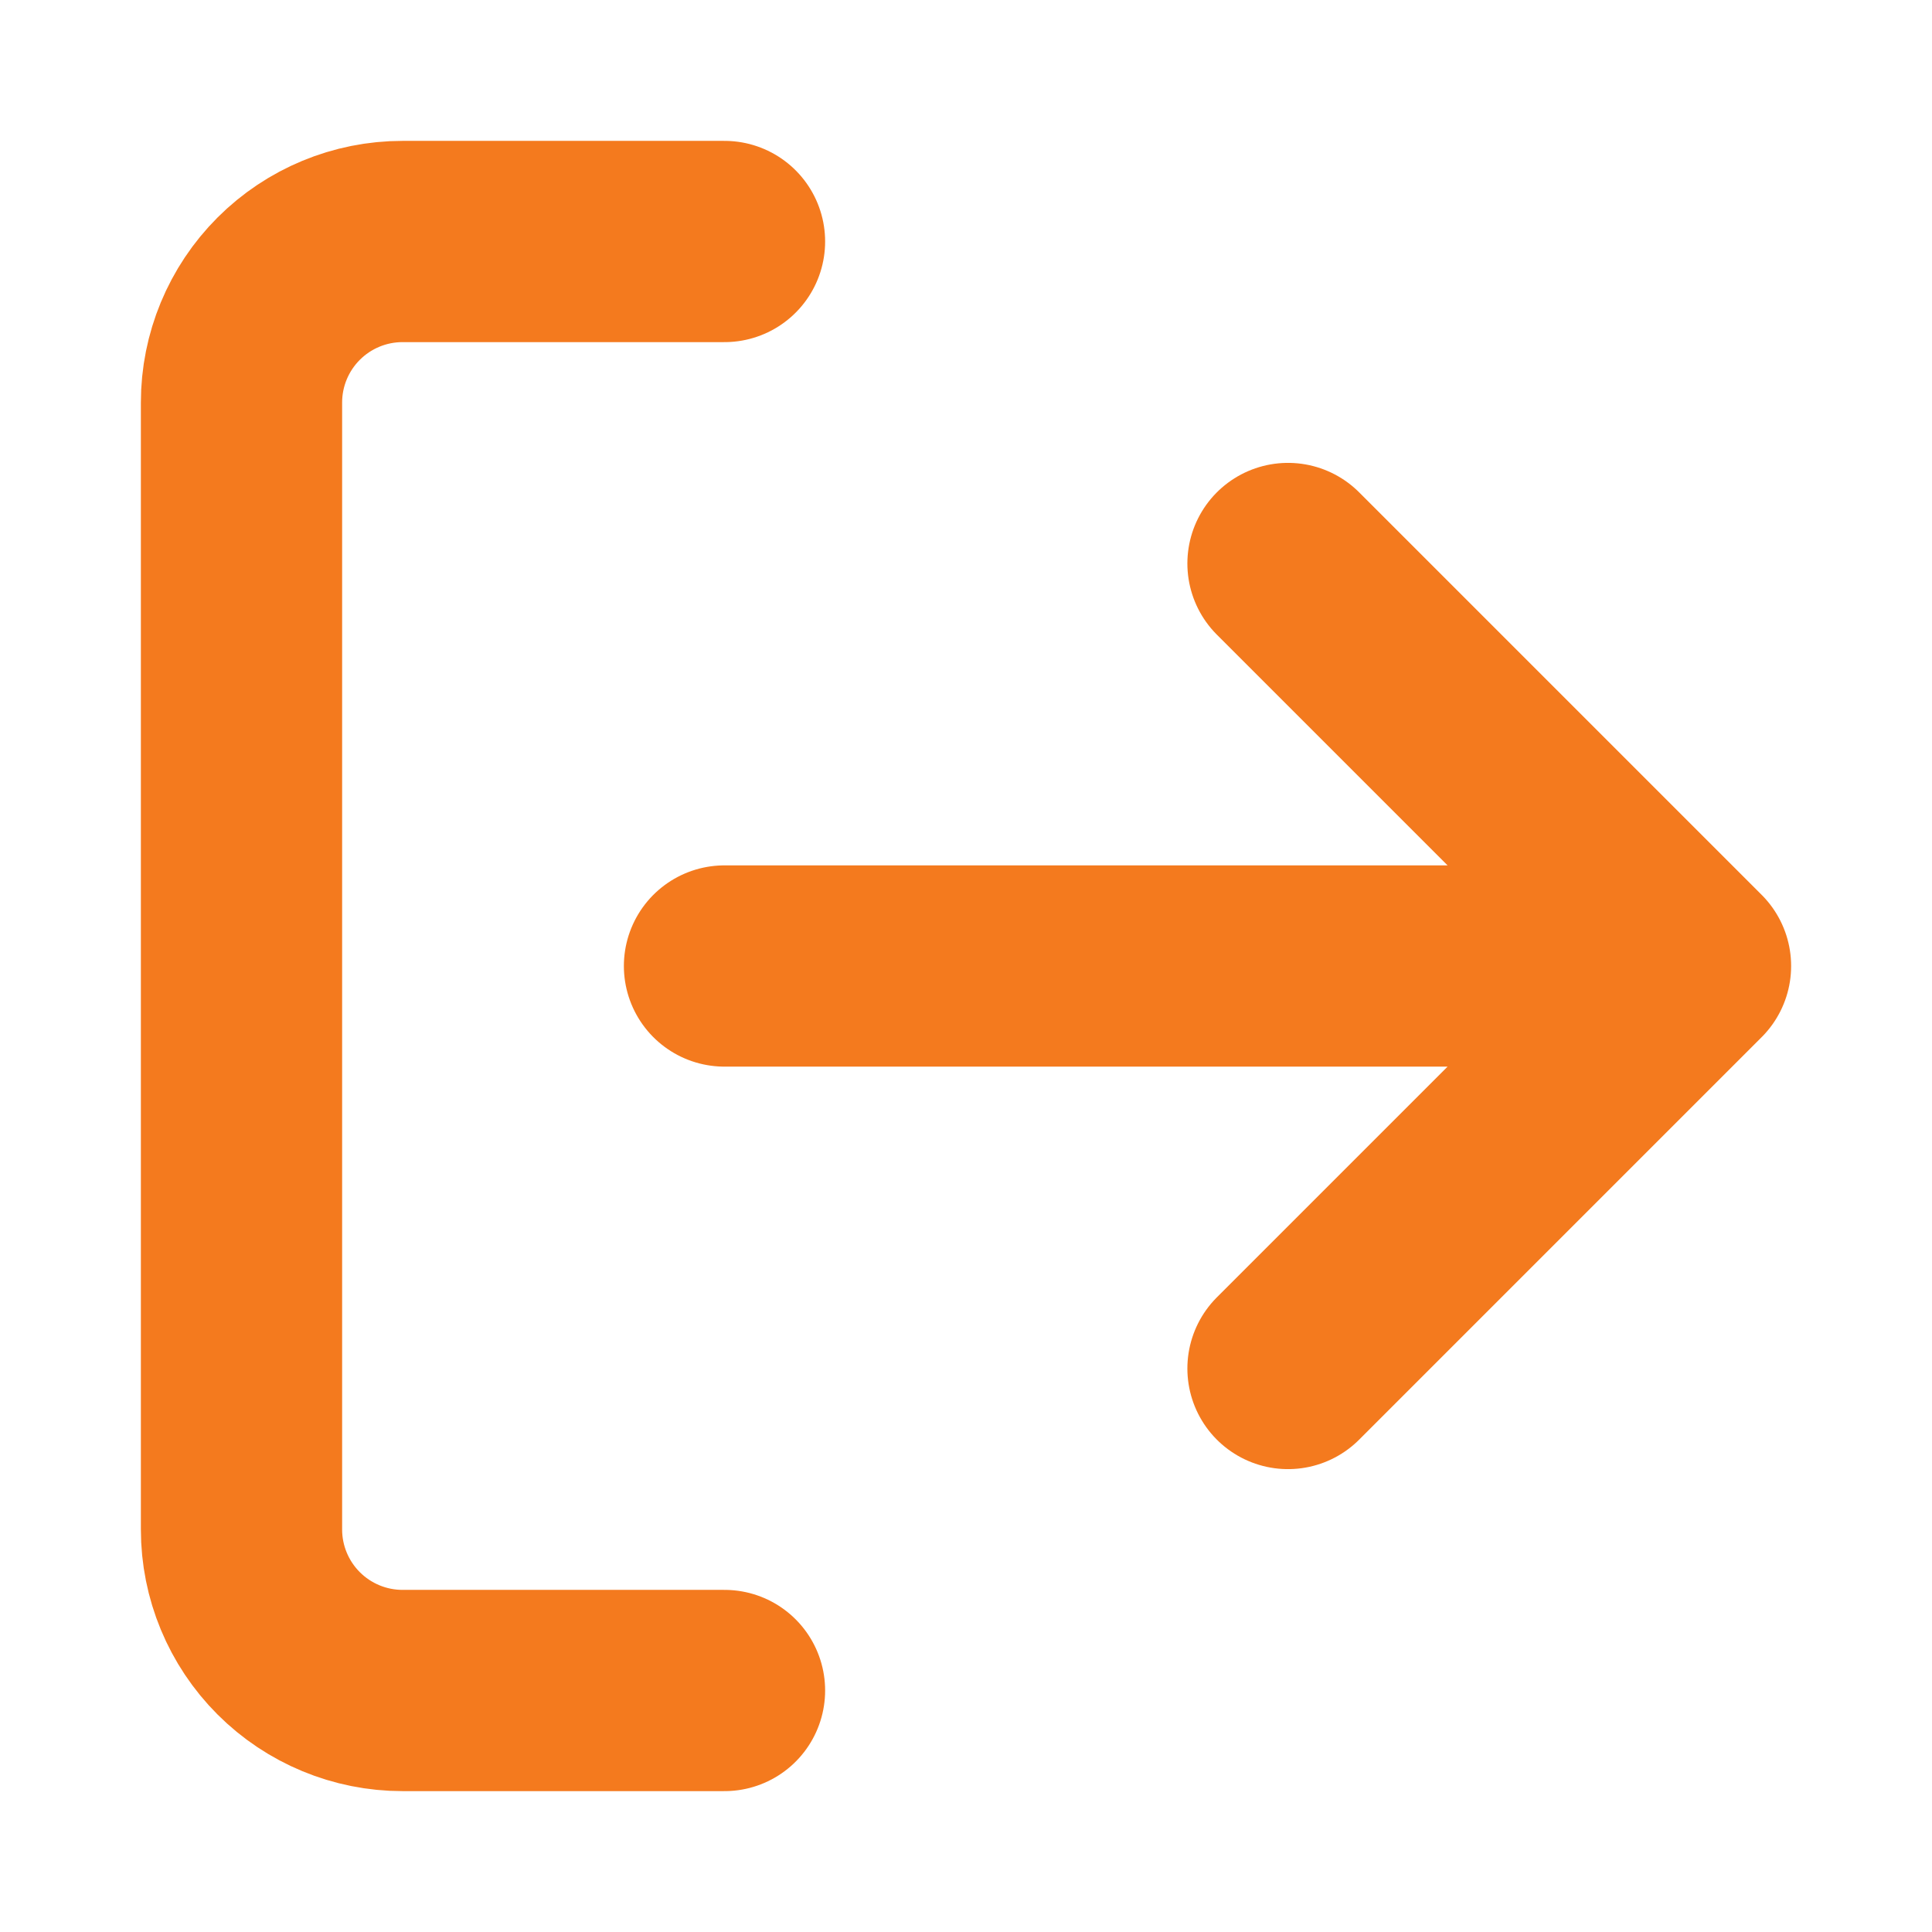
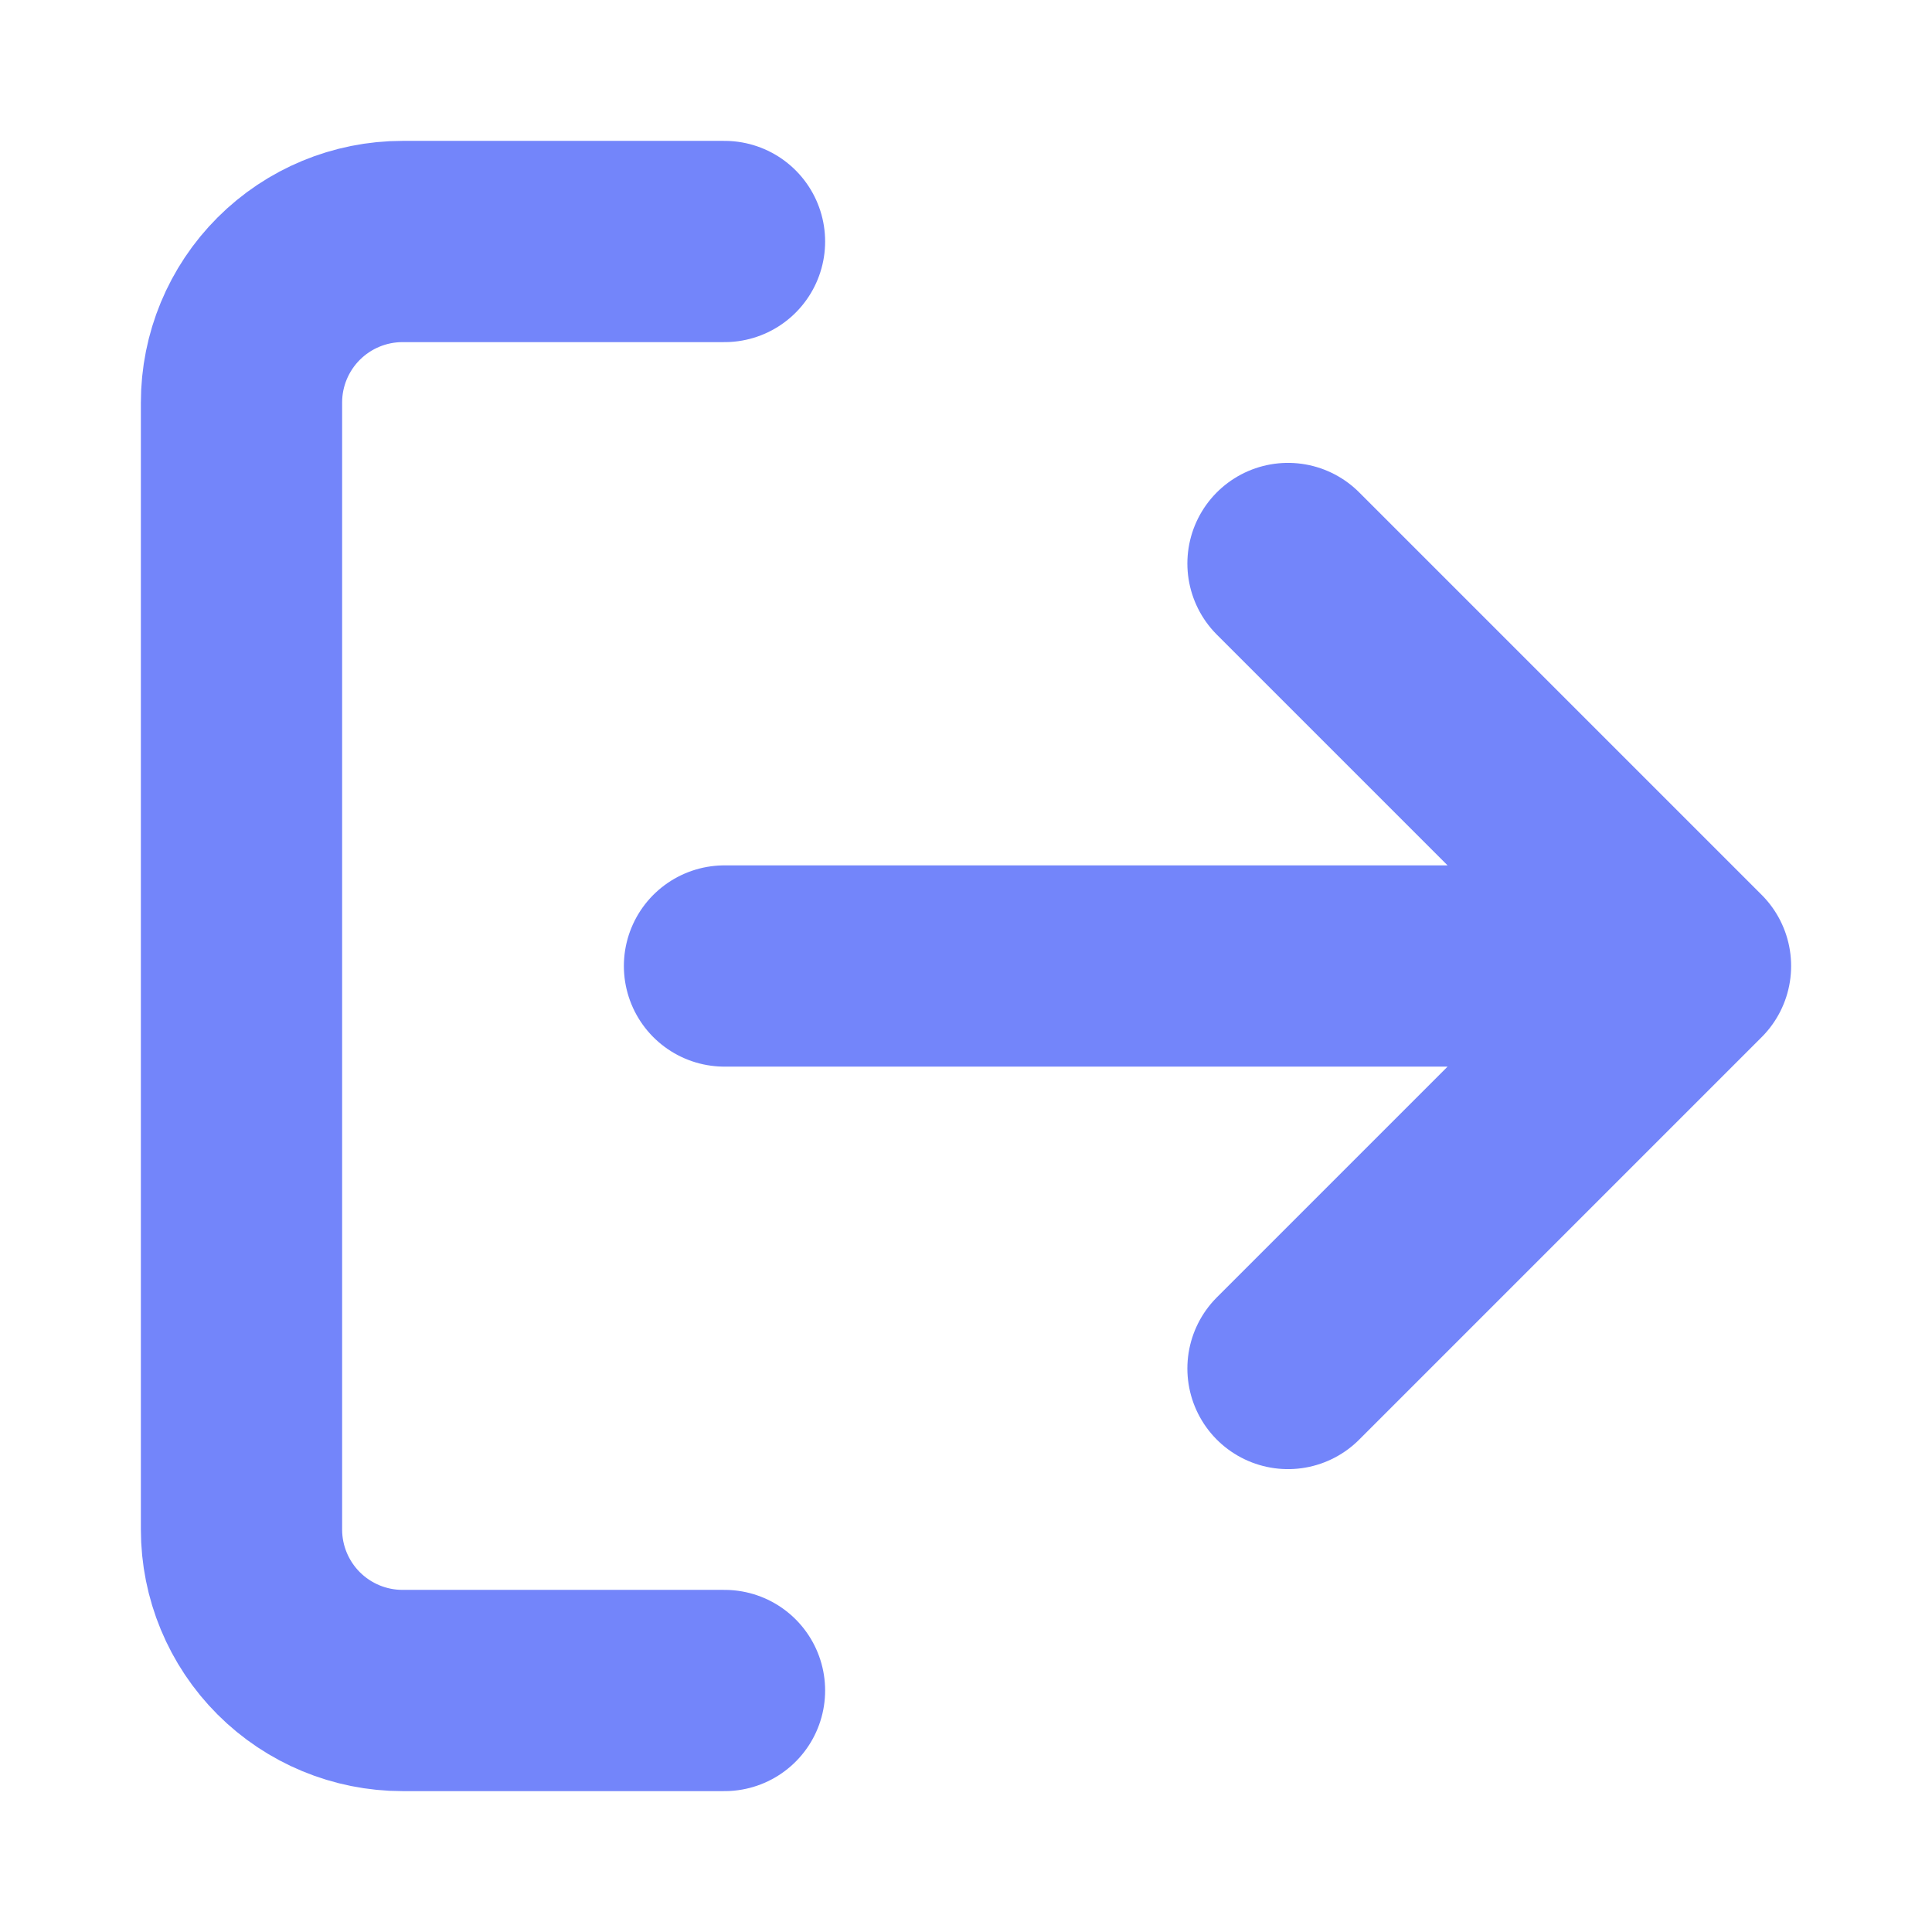
<svg xmlns="http://www.w3.org/2000/svg" width="24" height="24" viewBox="0 0 24 24" fill="none">
-   <path d="M9 21H5C4.47 21 3.961 20.789 3.586 20.414C3.211 20.039 3 19.53 3 19V5C3 4.47 3.211 3.961 3.586 3.586C3.961 3.211 4.47 3 5 3H9M16 7L21 12L16 17M21 12H9" stroke="#f47a1e" stroke-width="2.5" stroke-linecap="round" stroke-linejoin="round" />
+   <path d="M9 21H5C4.47 21 3.961 20.789 3.586 20.414C3.211 20.039 3 19.53 3 19V5C3 4.47 3.211 3.961 3.586 3.586C3.961 3.211 4.47 3 5 3H9M16 7L21 12L16 17M21 12H9" stroke="#7385fa" stroke-width="2.5" stroke-linecap="round" stroke-linejoin="round" />
</svg>
